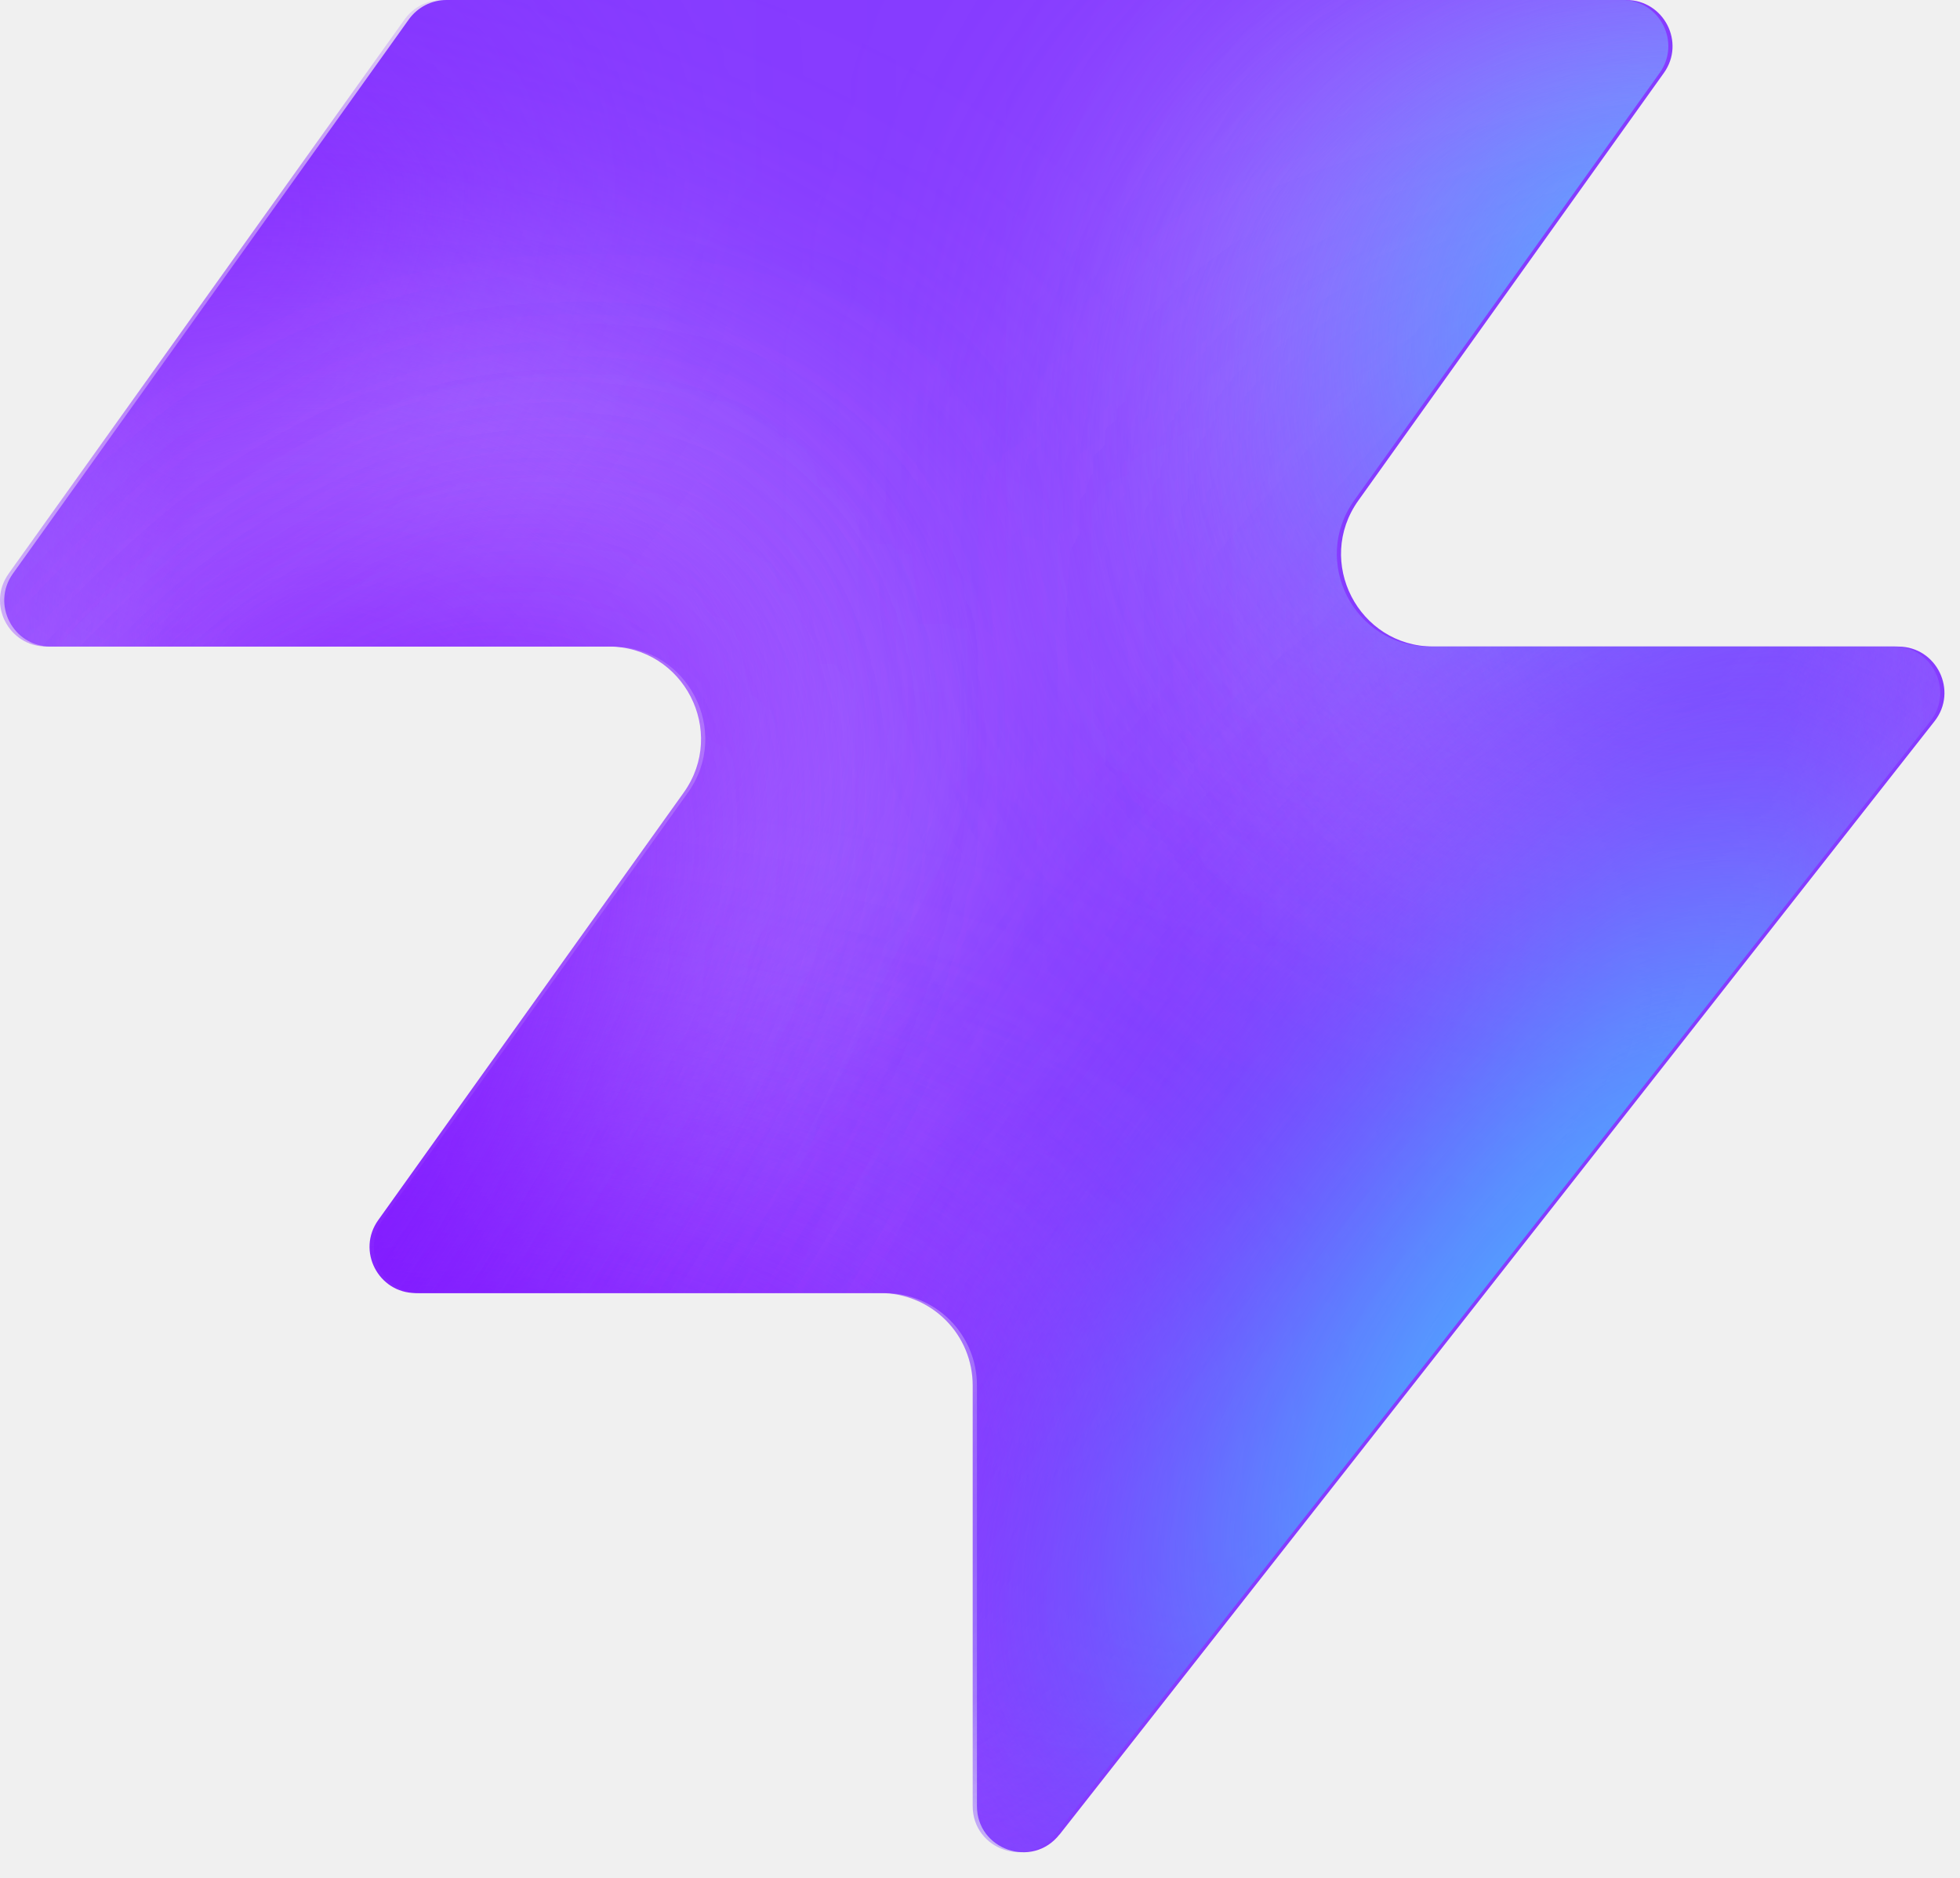
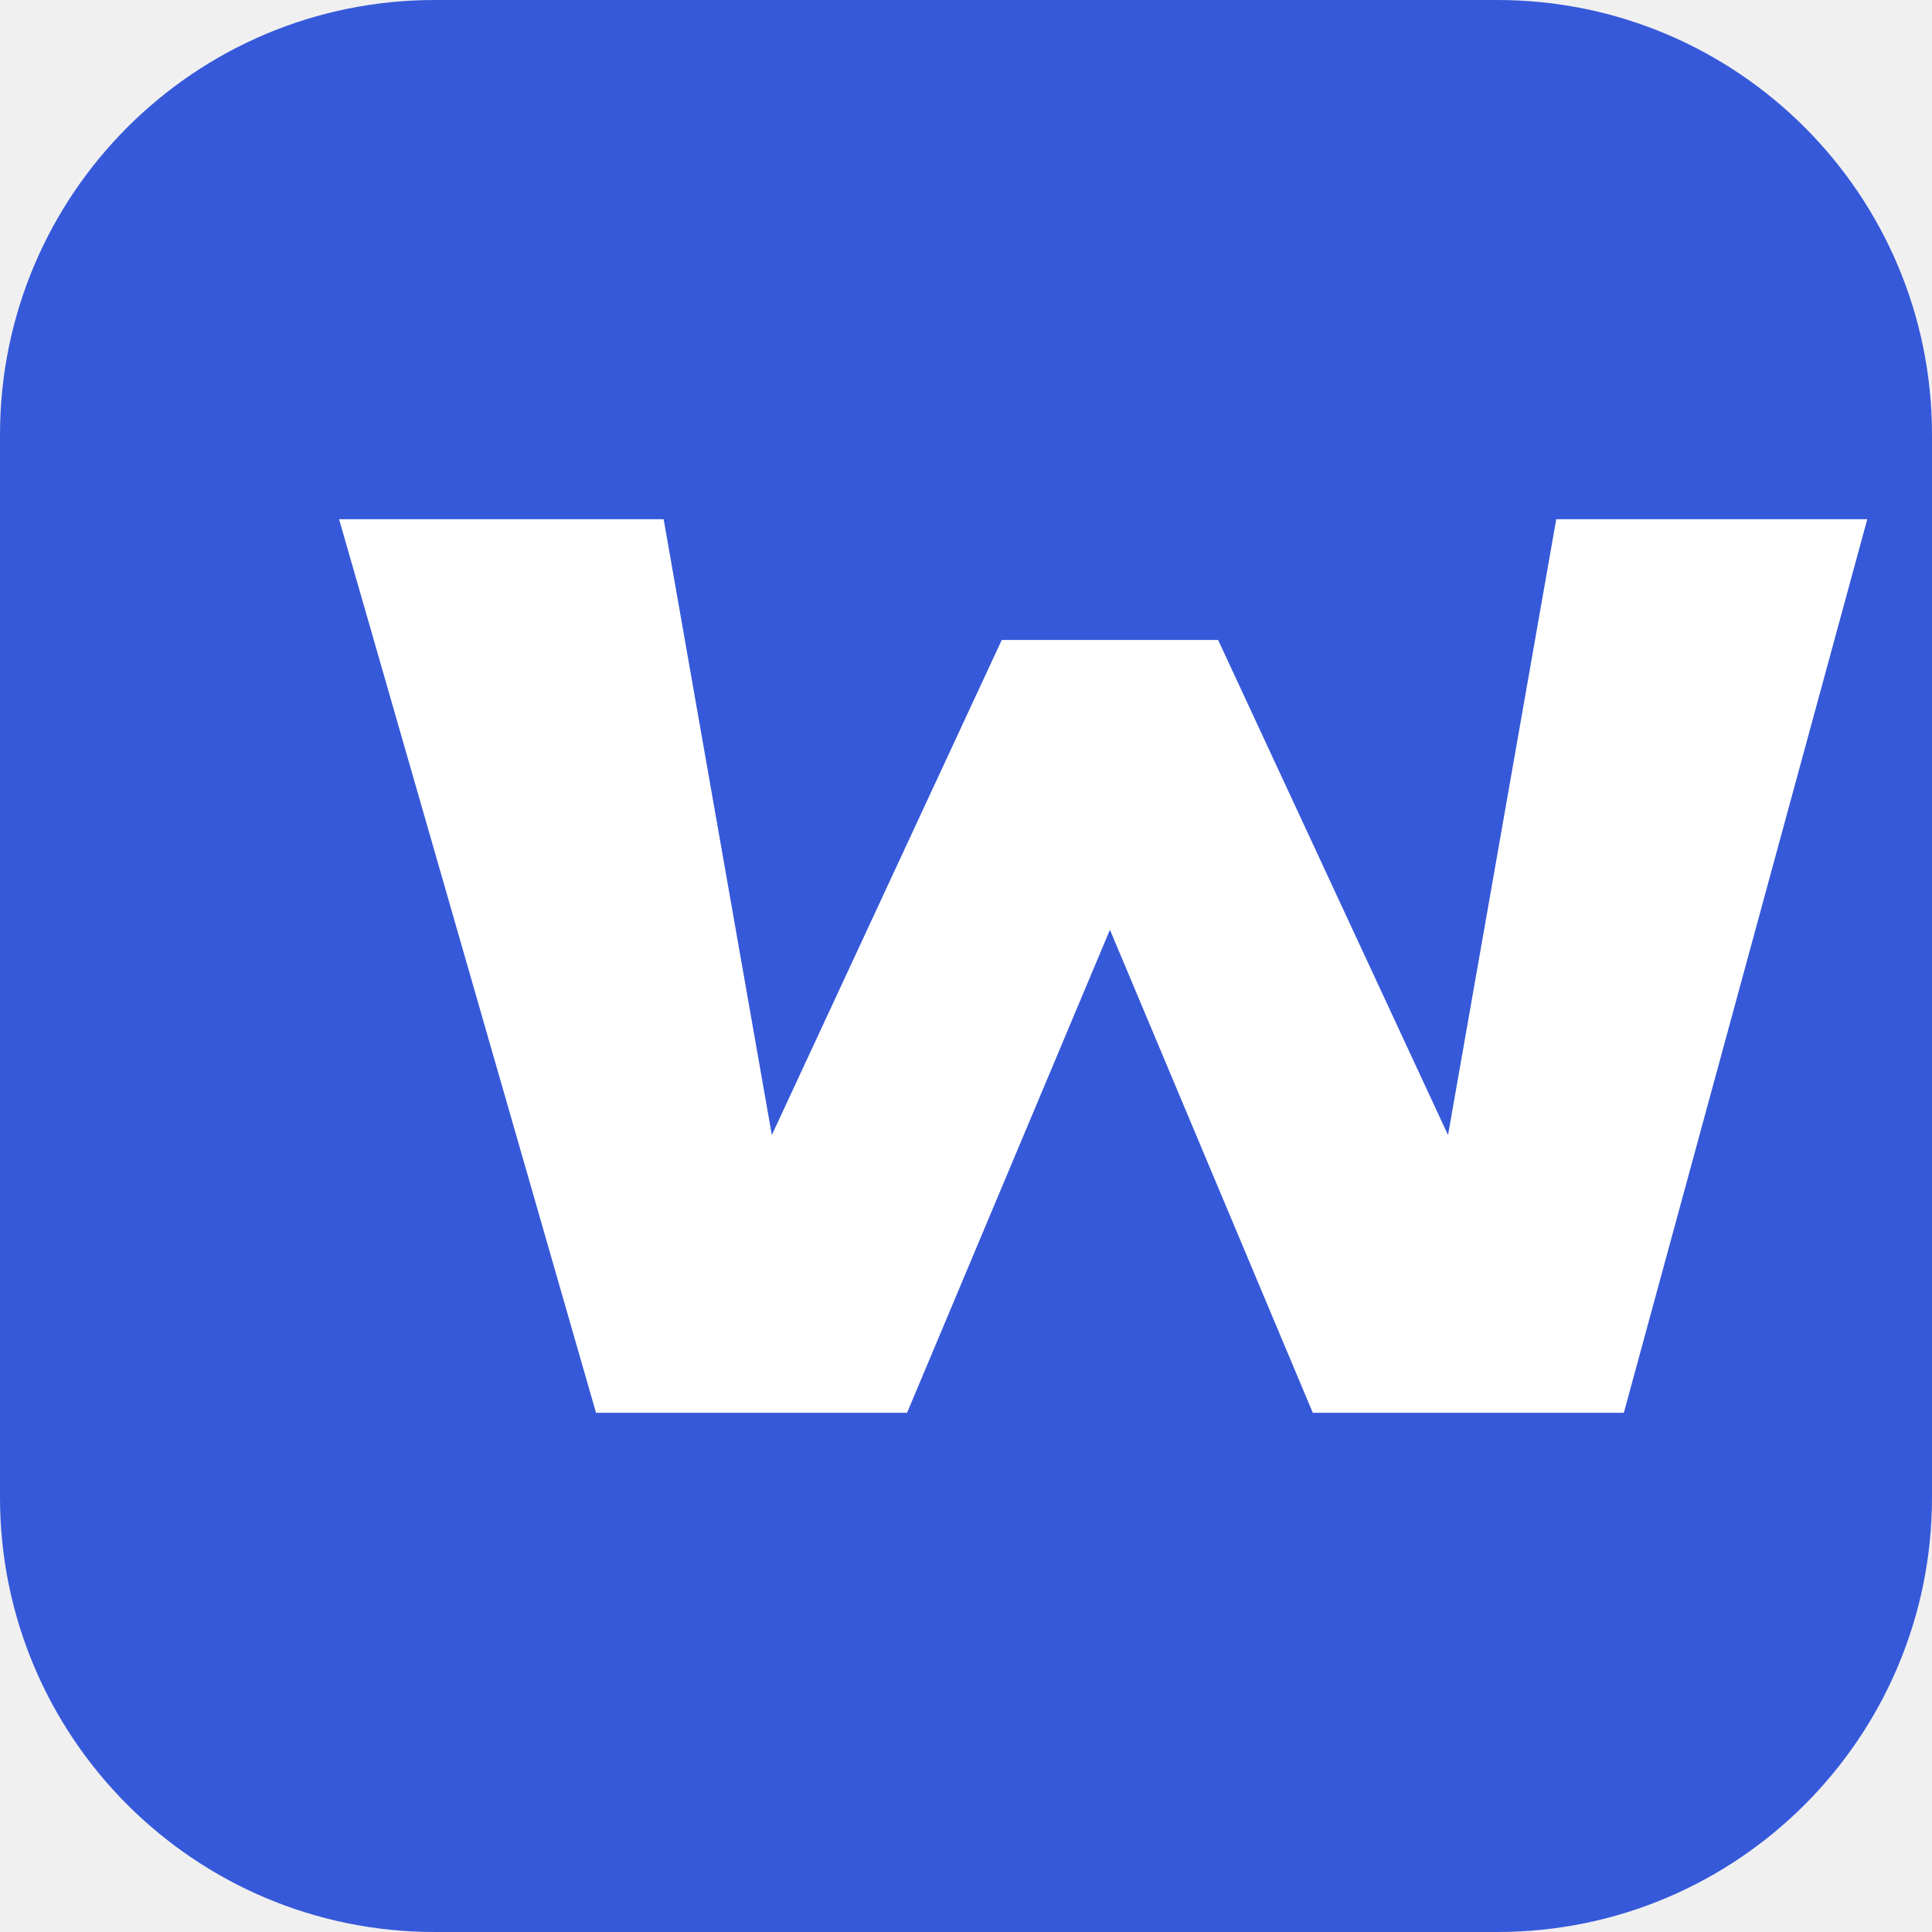
- <svg xmlns="http://www.w3.org/2000/svg" width="48" height="46" fill="none" viewBox="0 0 48 46">
-   <path fill="#863bff" d="M25.946 44.938c-.664.845-2.021.375-2.021-.698V33.937a2.26 2.26 0 0 0-2.262-2.262H10.287c-.92 0-1.456-1.04-.92-1.788l7.48-10.471c1.07-1.497 0-3.578-1.842-3.578H1.237c-.92 0-1.456-1.04-.92-1.788L10.013.474c.214-.297.556-.474.92-.474h28.894c.92 0 1.456 1.04.92 1.788l-7.48 10.471c-1.07 1.498 0 3.579 1.842 3.579h11.377c.943 0 1.473 1.088.89 1.83L25.947 44.94z" style="fill:#863bff;fill:color(display-p3 .525 .23 1);fill-opacity:1" />
-   <mask id="a" width="48" height="46" x="0" y="0" maskUnits="userSpaceOnUse" style="mask-type:alpha">
-     <path fill="#000" d="M25.842 44.938c-.664.844-2.021.375-2.021-.698V33.937a2.26 2.26 0 0 0-2.262-2.262H10.183c-.92 0-1.456-1.04-.92-1.788l7.48-10.471c1.07-1.498 0-3.579-1.842-3.579H1.133c-.92 0-1.456-1.04-.92-1.787L9.91.473c.214-.297.556-.474.92-.474h28.894c.92 0 1.456 1.04.92 1.788l-7.48 10.471c-1.07 1.498 0 3.578 1.842 3.578h11.377c.943 0 1.473 1.088.89 1.832L25.843 44.94z" style="fill:#000;fill-opacity:1" />
-   </mask>
-   <g mask="url(#a)">
-     <g filter="url(#b)">
-       <ellipse cx="5.508" cy="14.704" fill="#ede6ff" rx="5.508" ry="14.704" style="fill:#ede6ff;fill:color(display-p3 .927 .903 1);fill-opacity:1" transform="matrix(.00324 1 1 -.00324 -4.47 31.516)" />
-     </g>
-     <g filter="url(#c)">
-       <ellipse cx="10.399" cy="29.851" fill="#ede6ff" rx="10.399" ry="29.851" style="fill:#ede6ff;fill:color(display-p3 .927 .903 1);fill-opacity:1" transform="matrix(.00324 1 1 -.00324 -39.328 7.883)" />
-     </g>
-     <g filter="url(#d)">
-       <ellipse cx="5.508" cy="30.487" fill="#7e14ff" rx="5.508" ry="30.487" style="fill:#7e14ff;fill:color(display-p3 .492 .077 1);fill-opacity:1" transform="rotate(89.814 -25.913 -14.639)scale(1 -1)" />
-     </g>
-     <g filter="url(#e)">
-       <ellipse cx="5.508" cy="30.599" fill="#7e14ff" rx="5.508" ry="30.599" style="fill:#7e14ff;fill:color(display-p3 .492 .077 1);fill-opacity:1" transform="rotate(89.814 -32.644 -3.334)scale(1 -1)" />
-     </g>
-     <g filter="url(#f)">
-       <ellipse cx="5.508" cy="30.599" fill="#7e14ff" rx="5.508" ry="30.599" style="fill:#7e14ff;fill:color(display-p3 .492 .077 1);fill-opacity:1" transform="matrix(.00324 1 1 -.00324 -34.34 30.47)" />
-     </g>
-     <g filter="url(#g)">
-       <ellipse cx="14.072" cy="22.078" fill="#ede6ff" rx="14.072" ry="22.078" style="fill:#ede6ff;fill:color(display-p3 .927 .903 1);fill-opacity:1" transform="rotate(93.35 24.506 48.493)scale(-1 1)" />
-     </g>
-     <g filter="url(#h)">
-       <ellipse cx="3.47" cy="21.501" fill="#7e14ff" rx="3.47" ry="21.501" style="fill:#7e14ff;fill:color(display-p3 .492 .077 1);fill-opacity:1" transform="rotate(89.009 28.708 47.59)scale(-1 1)" />
-     </g>
-     <g filter="url(#i)">
-       <ellipse cx="3.47" cy="21.501" fill="#7e14ff" rx="3.47" ry="21.501" style="fill:#7e14ff;fill:color(display-p3 .492 .077 1);fill-opacity:1" transform="rotate(89.009 28.708 47.59)scale(-1 1)" />
-     </g>
-     <g filter="url(#j)">
-       <ellipse cx=".387" cy="8.972" fill="#7e14ff" rx="4.407" ry="29.108" style="fill:#7e14ff;fill:color(display-p3 .492 .077 1);fill-opacity:1" transform="rotate(39.51 .387 8.972)" />
-     </g>
-     <g filter="url(#k)">
-       <ellipse cx="47.523" cy="-6.092" fill="#7e14ff" rx="4.407" ry="29.108" style="fill:#7e14ff;fill:color(display-p3 .492 .077 1);fill-opacity:1" transform="rotate(37.892 47.523 -6.092)" />
-     </g>
-     <g filter="url(#l)">
-       <ellipse cx="41.412" cy="6.333" fill="#47bfff" rx="5.971" ry="9.665" style="fill:#47bfff;fill:color(display-p3 .28 .748 1);fill-opacity:1" transform="rotate(37.892 41.412 6.333)" />
-     </g>
-     <g filter="url(#m)">
-       <ellipse cx="-1.879" cy="38.332" fill="#7e14ff" rx="4.407" ry="29.108" style="fill:#7e14ff;fill:color(display-p3 .492 .077 1);fill-opacity:1" transform="rotate(37.892 -1.88 38.332)" />
-     </g>
-     <g filter="url(#n)">
-       <ellipse cx="-1.879" cy="38.332" fill="#7e14ff" rx="4.407" ry="29.108" style="fill:#7e14ff;fill:color(display-p3 .492 .077 1);fill-opacity:1" transform="rotate(37.892 -1.88 38.332)" />
-     </g>
-     <g filter="url(#o)">
-       <ellipse cx="35.651" cy="29.907" fill="#7e14ff" rx="4.407" ry="29.108" style="fill:#7e14ff;fill:color(display-p3 .492 .077 1);fill-opacity:1" transform="rotate(37.892 35.651 29.907)" />
-     </g>
-     <g filter="url(#p)">
-       <ellipse cx="38.418" cy="32.4" fill="#47bfff" rx="5.971" ry="15.297" style="fill:#47bfff;fill:color(display-p3 .28 .748 1);fill-opacity:1" transform="rotate(37.892 38.418 32.4)" />
-     </g>
-   </g>
-   <defs>
-     <filter id="b" width="60.045" height="41.654" x="-19.77" y="16.149" color-interpolation-filters="sRGB" filterUnits="userSpaceOnUse">
-       <feFlood flood-opacity="0" result="BackgroundImageFix" />
-       <feBlend in="SourceGraphic" in2="BackgroundImageFix" result="shape" />
-       <feGaussianBlur result="effect1_foregroundBlur_2002_17158" stdDeviation="7.659" />
-     </filter>
-     <filter id="c" width="90.34" height="51.437" x="-54.613" y="-7.533" color-interpolation-filters="sRGB" filterUnits="userSpaceOnUse">
-       <feFlood flood-opacity="0" result="BackgroundImageFix" />
-       <feBlend in="SourceGraphic" in2="BackgroundImageFix" result="shape" />
-       <feGaussianBlur result="effect1_foregroundBlur_2002_17158" stdDeviation="7.659" />
-     </filter>
-     <filter id="d" width="79.355" height="29.4" x="-49.64" y="2.03" color-interpolation-filters="sRGB" filterUnits="userSpaceOnUse">
-       <feFlood flood-opacity="0" result="BackgroundImageFix" />
-       <feBlend in="SourceGraphic" in2="BackgroundImageFix" result="shape" />
-       <feGaussianBlur result="effect1_foregroundBlur_2002_17158" stdDeviation="4.596" />
-     </filter>
-     <filter id="e" width="79.579" height="29.4" x="-45.045" y="20.029" color-interpolation-filters="sRGB" filterUnits="userSpaceOnUse">
-       <feFlood flood-opacity="0" result="BackgroundImageFix" />
-       <feBlend in="SourceGraphic" in2="BackgroundImageFix" result="shape" />
-       <feGaussianBlur result="effect1_foregroundBlur_2002_17158" stdDeviation="4.596" />
-     </filter>
-     <filter id="f" width="79.579" height="29.4" x="-43.513" y="21.178" color-interpolation-filters="sRGB" filterUnits="userSpaceOnUse">
-       <feFlood flood-opacity="0" result="BackgroundImageFix" />
-       <feBlend in="SourceGraphic" in2="BackgroundImageFix" result="shape" />
-       <feGaussianBlur result="effect1_foregroundBlur_2002_17158" stdDeviation="4.596" />
-     </filter>
-     <filter id="g" width="74.749" height="58.852" x="15.756" y="-17.901" color-interpolation-filters="sRGB" filterUnits="userSpaceOnUse">
-       <feFlood flood-opacity="0" result="BackgroundImageFix" />
-       <feBlend in="SourceGraphic" in2="BackgroundImageFix" result="shape" />
-       <feGaussianBlur result="effect1_foregroundBlur_2002_17158" stdDeviation="7.659" />
-     </filter>
-     <filter id="h" width="61.377" height="25.362" x="23.548" y="2.284" color-interpolation-filters="sRGB" filterUnits="userSpaceOnUse">
-       <feFlood flood-opacity="0" result="BackgroundImageFix" />
-       <feBlend in="SourceGraphic" in2="BackgroundImageFix" result="shape" />
-       <feGaussianBlur result="effect1_foregroundBlur_2002_17158" stdDeviation="4.596" />
-     </filter>
-     <filter id="i" width="61.377" height="25.362" x="23.548" y="2.284" color-interpolation-filters="sRGB" filterUnits="userSpaceOnUse">
-       <feFlood flood-opacity="0" result="BackgroundImageFix" />
-       <feBlend in="SourceGraphic" in2="BackgroundImageFix" result="shape" />
-       <feGaussianBlur result="effect1_foregroundBlur_2002_17158" stdDeviation="4.596" />
-     </filter>
-     <filter id="j" width="56.045" height="63.649" x="-27.636" y="-22.853" color-interpolation-filters="sRGB" filterUnits="userSpaceOnUse">
-       <feFlood flood-opacity="0" result="BackgroundImageFix" />
-       <feBlend in="SourceGraphic" in2="BackgroundImageFix" result="shape" />
-       <feGaussianBlur result="effect1_foregroundBlur_2002_17158" stdDeviation="4.596" />
-     </filter>
-     <filter id="k" width="54.814" height="64.646" x="20.116" y="-38.415" color-interpolation-filters="sRGB" filterUnits="userSpaceOnUse">
-       <feFlood flood-opacity="0" result="BackgroundImageFix" />
-       <feBlend in="SourceGraphic" in2="BackgroundImageFix" result="shape" />
-       <feGaussianBlur result="effect1_foregroundBlur_2002_17158" stdDeviation="4.596" />
-     </filter>
-     <filter id="l" width="33.541" height="35.313" x="24.641" y="-11.323" color-interpolation-filters="sRGB" filterUnits="userSpaceOnUse">
-       <feFlood flood-opacity="0" result="BackgroundImageFix" />
-       <feBlend in="SourceGraphic" in2="BackgroundImageFix" result="shape" />
-       <feGaussianBlur result="effect1_foregroundBlur_2002_17158" stdDeviation="4.596" />
-     </filter>
-     <filter id="m" width="54.814" height="64.646" x="-29.286" y="6.009" color-interpolation-filters="sRGB" filterUnits="userSpaceOnUse">
-       <feFlood flood-opacity="0" result="BackgroundImageFix" />
-       <feBlend in="SourceGraphic" in2="BackgroundImageFix" result="shape" />
-       <feGaussianBlur result="effect1_foregroundBlur_2002_17158" stdDeviation="4.596" />
-     </filter>
-     <filter id="n" width="54.814" height="64.646" x="-29.286" y="6.009" color-interpolation-filters="sRGB" filterUnits="userSpaceOnUse">
-       <feFlood flood-opacity="0" result="BackgroundImageFix" />
-       <feBlend in="SourceGraphic" in2="BackgroundImageFix" result="shape" />
-       <feGaussianBlur result="effect1_foregroundBlur_2002_17158" stdDeviation="4.596" />
-     </filter>
-     <filter id="o" width="54.814" height="64.646" x="8.244" y="-2.416" color-interpolation-filters="sRGB" filterUnits="userSpaceOnUse">
-       <feFlood flood-opacity="0" result="BackgroundImageFix" />
-       <feBlend in="SourceGraphic" in2="BackgroundImageFix" result="shape" />
-       <feGaussianBlur result="effect1_foregroundBlur_2002_17158" stdDeviation="4.596" />
-     </filter>
-     <filter id="p" width="39.409" height="43.623" x="18.713" y="10.588" color-interpolation-filters="sRGB" filterUnits="userSpaceOnUse">
-       <feFlood flood-opacity="0" result="BackgroundImageFix" />
-       <feBlend in="SourceGraphic" in2="BackgroundImageFix" result="shape" />
-       <feGaussianBlur result="effect1_foregroundBlur_2002_17158" stdDeviation="4.596" />
-     </filter>
-   </defs>
+ <svg xmlns="http://www.w3.org/2000/svg" viewBox="0 0 160 160" role="img" aria-labelledby="title">
+   <rect width="160" height="160" rx="36" fill="#3659D9" />
+   <path d="M34 43 L53 117 L76 117 L91 77 L106 117 L129 117 L147 43 L124 43 L116 94 L99 53 L83 53 L66 94 L58 43 Z" fill="#FFFFFF" transform="translate(-10 0) scale(1.12 1)" />
</svg>
